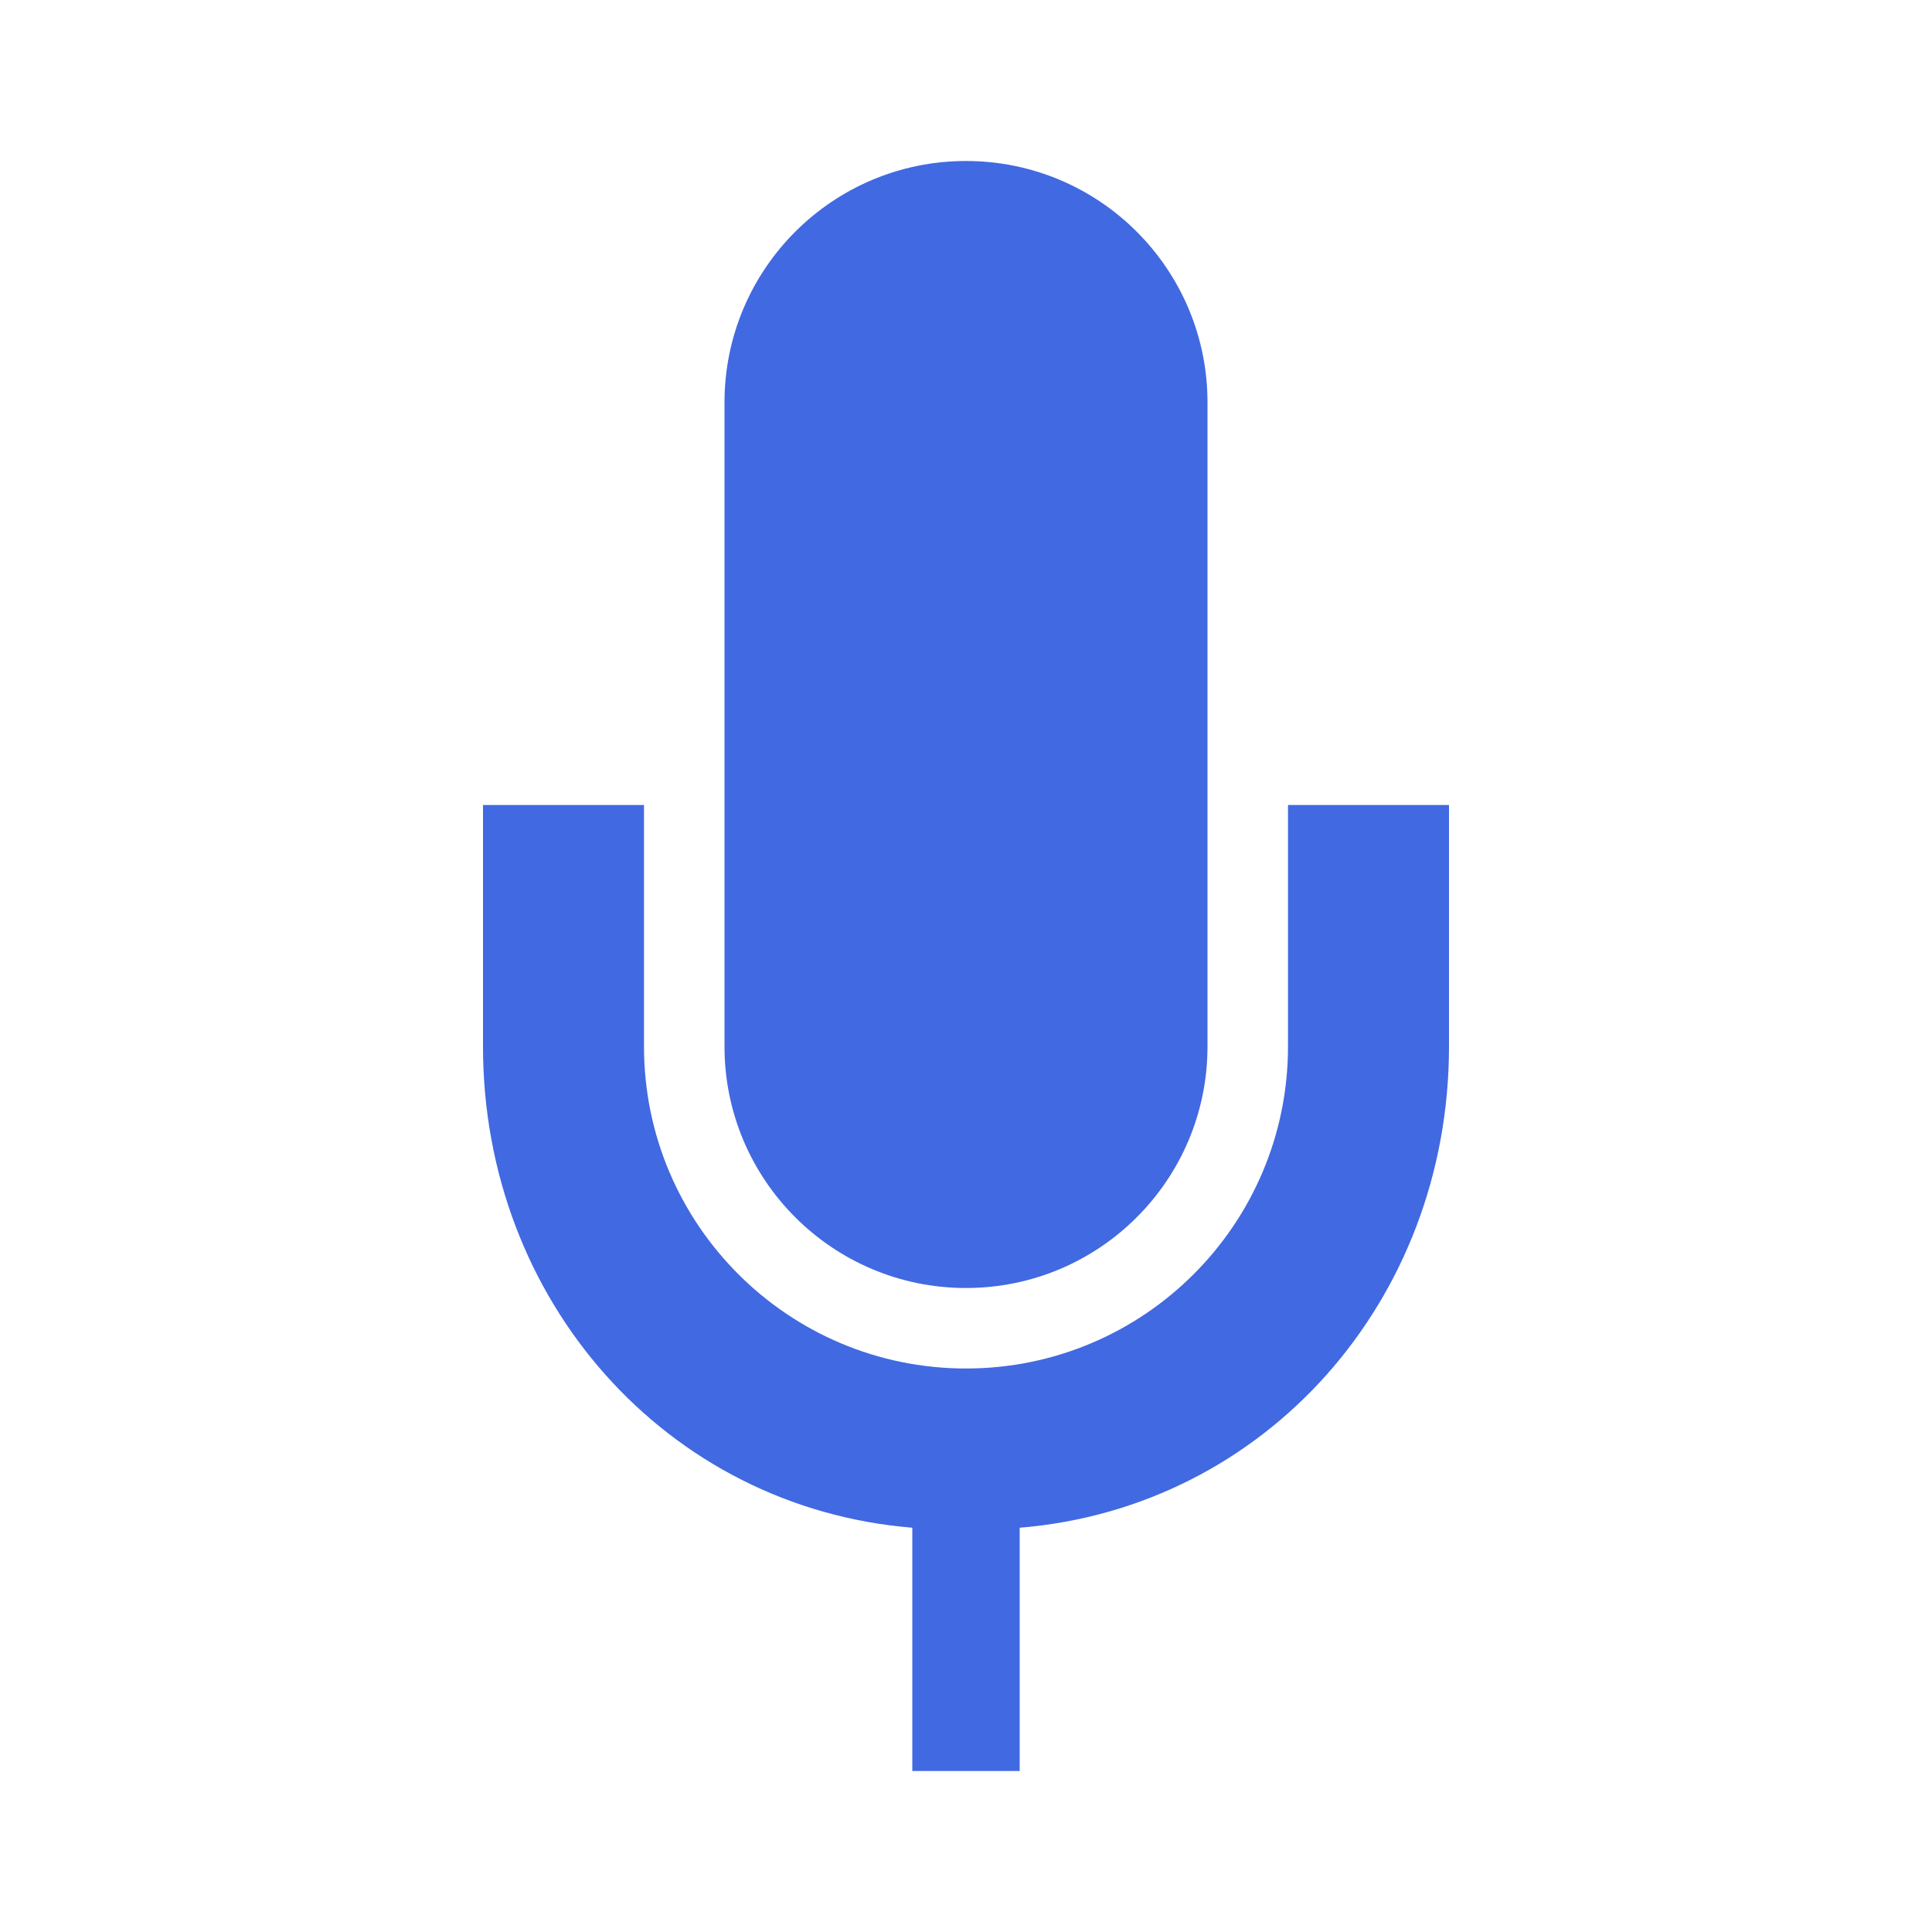
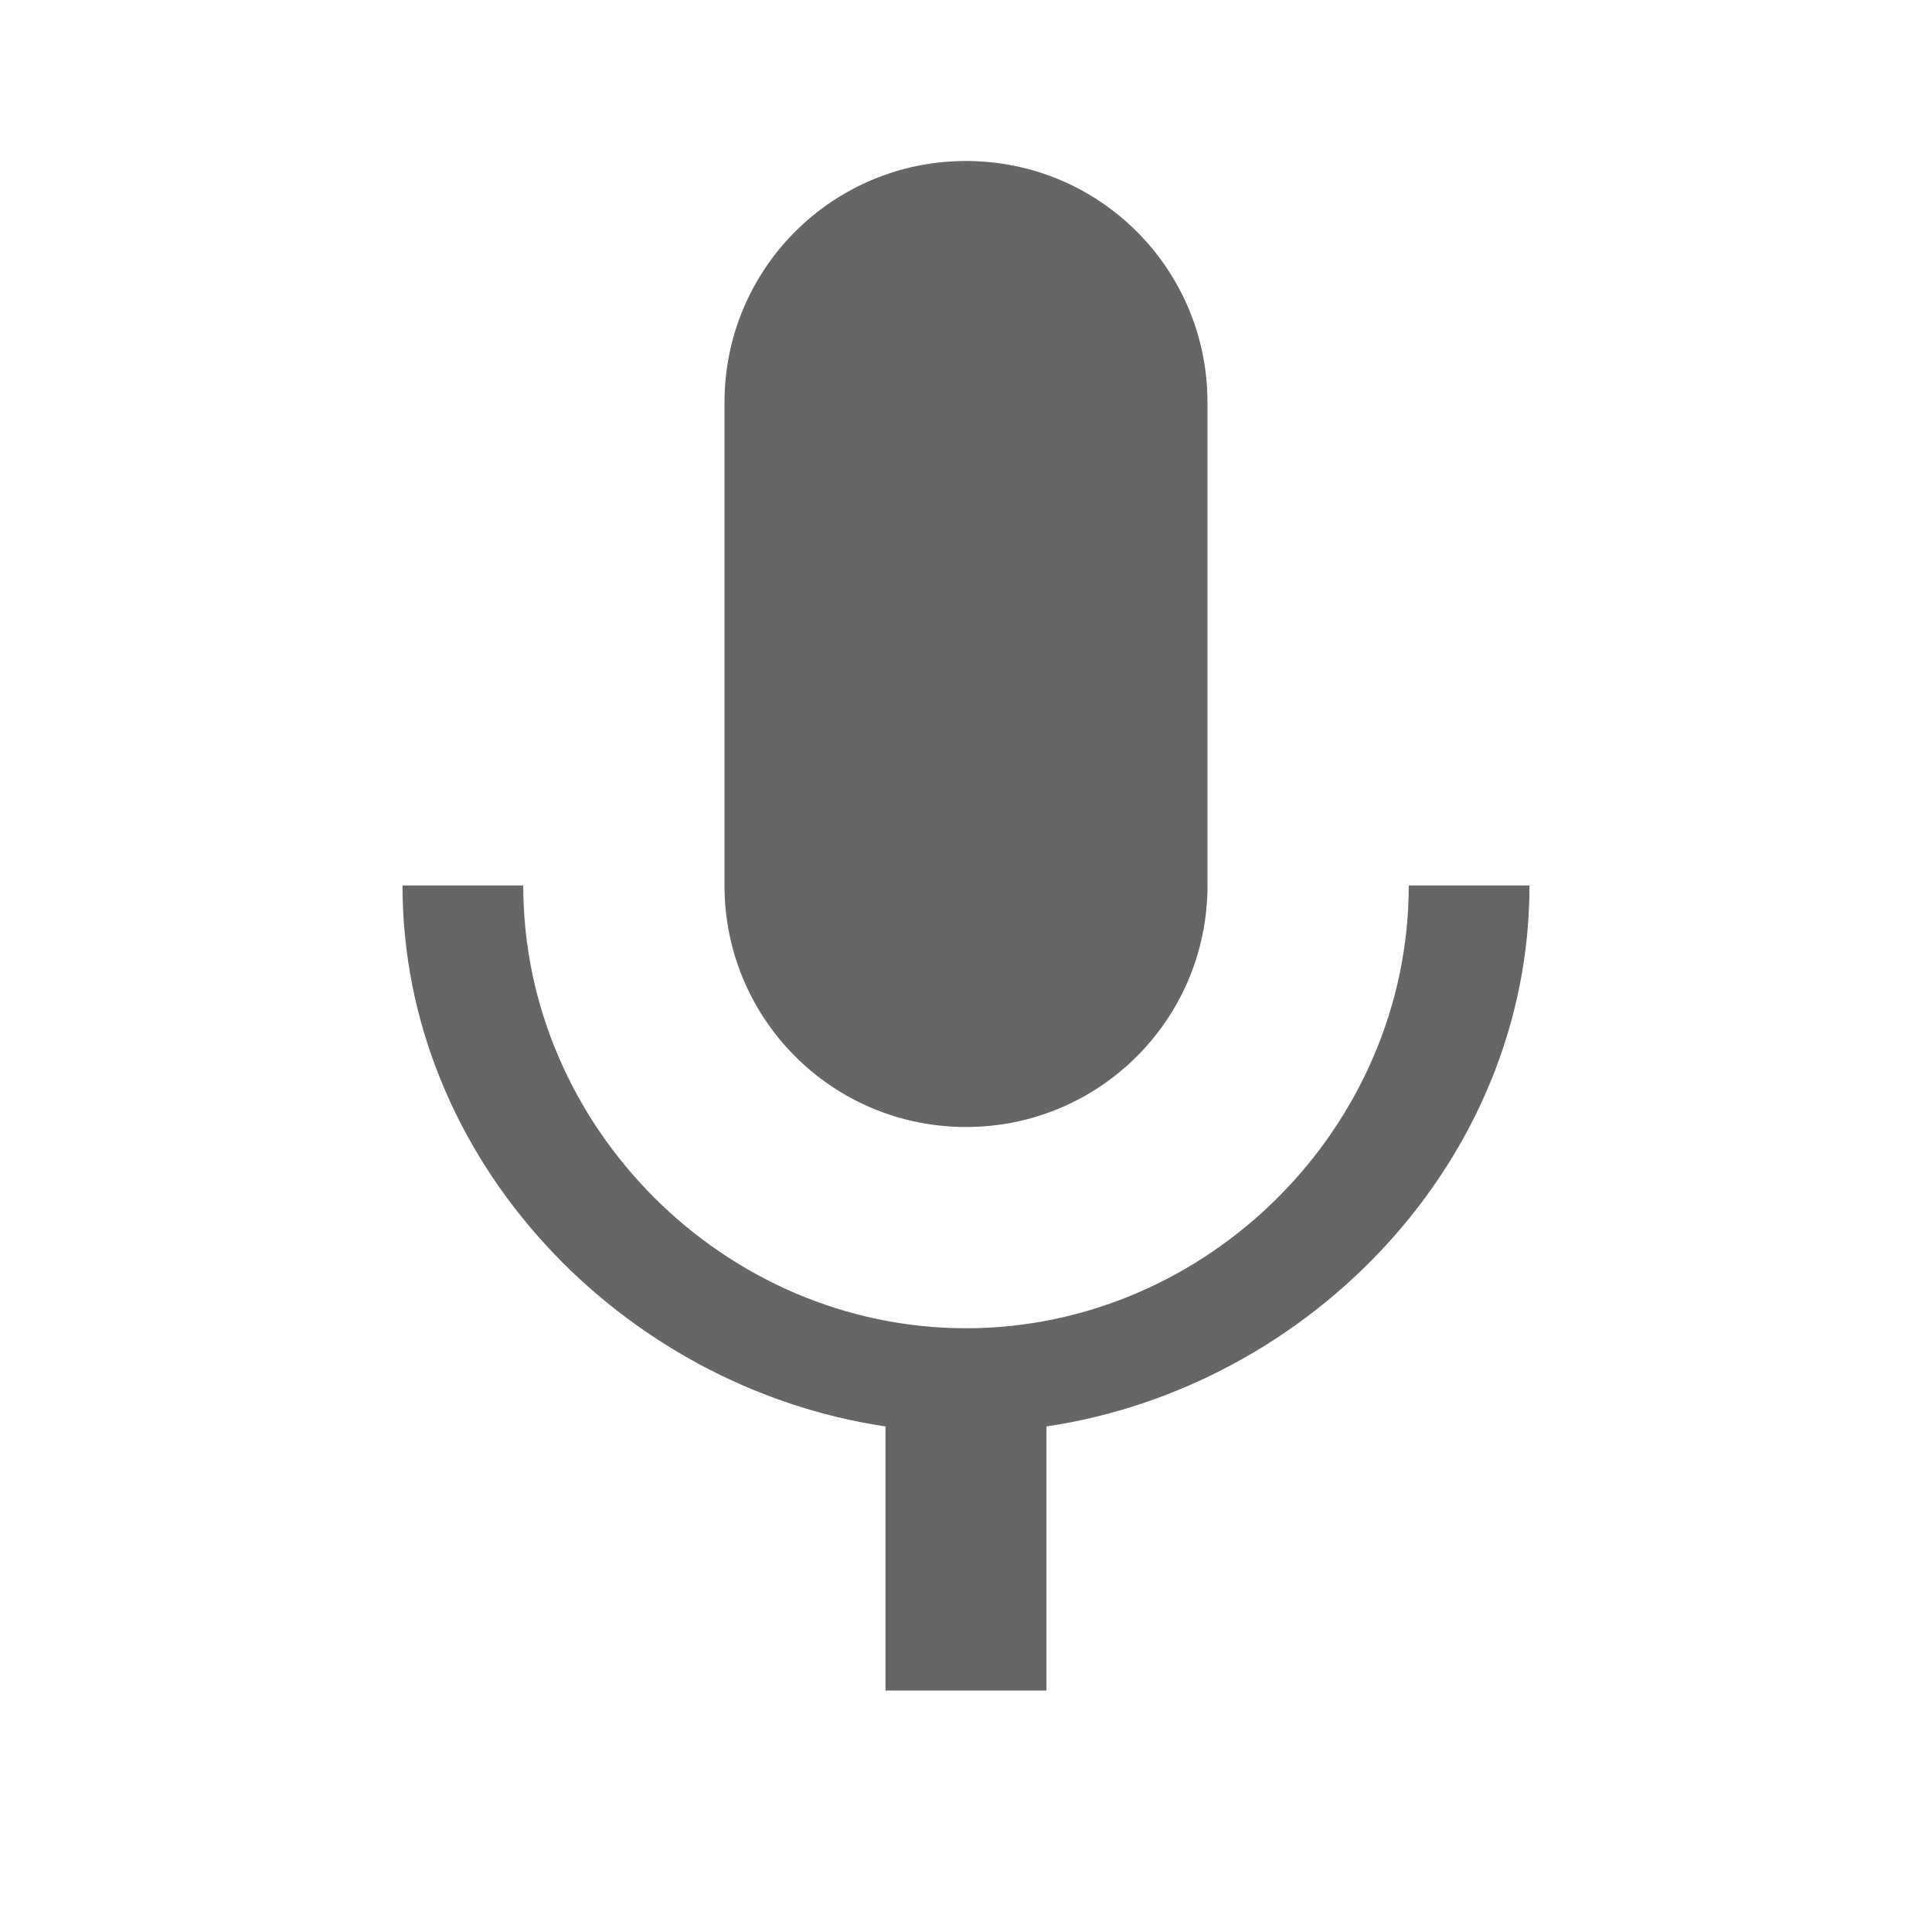
- <svg xmlns="http://www.w3.org/2000/svg" width="24px" height="24px" viewBox="0 0 24 24" version="1.1">
-   <g stroke="none" stroke-width="1" fill="none" fill-rule="evenodd">
-     <path d="M12,2 C13.657,2 15,3.343 15,5 L15,13 C15,14.657 13.657,16 12,16 C10.343,16 9,14.657 9,13 L9,5 C9,3.343 10.343,2 12,2 Z" fill="#4169E1" />
-     <path d="M16,10 L16,13 C16,15.209 14.209,17 12,17 C9.791,17 8,15.209 8,13 L8,10 L6,10 L6,13 C6,16.158 8.282,18.728 11.333,18.978 L11.333,22 L12.667,22 L12.667,18.978 C15.718,18.728 18,16.158 18,13 L18,10 L16,10 Z" fill="#4169E1" />
-   </g>
+ <svg xmlns="http://www.w3.org/2000/svg" width="24" height="24" viewBox="0 0 24 24">
+   <path d="M12 14c1.66 0 3-1.34 3-3V5c0-1.66-1.34-3-3-3S9 3.34 9 5v6c0 1.66 1.34 3 3 3zm5.5-3c0 3-2.5 5.5-5.5 5.5S6.5 14 6.5 11H5c0 3.41 2.72 6.23 6 6.72V21h2v-3.28c3.28-.49 6-3.31 6-6.72h-1.5z" fill="#666" />
</svg>
